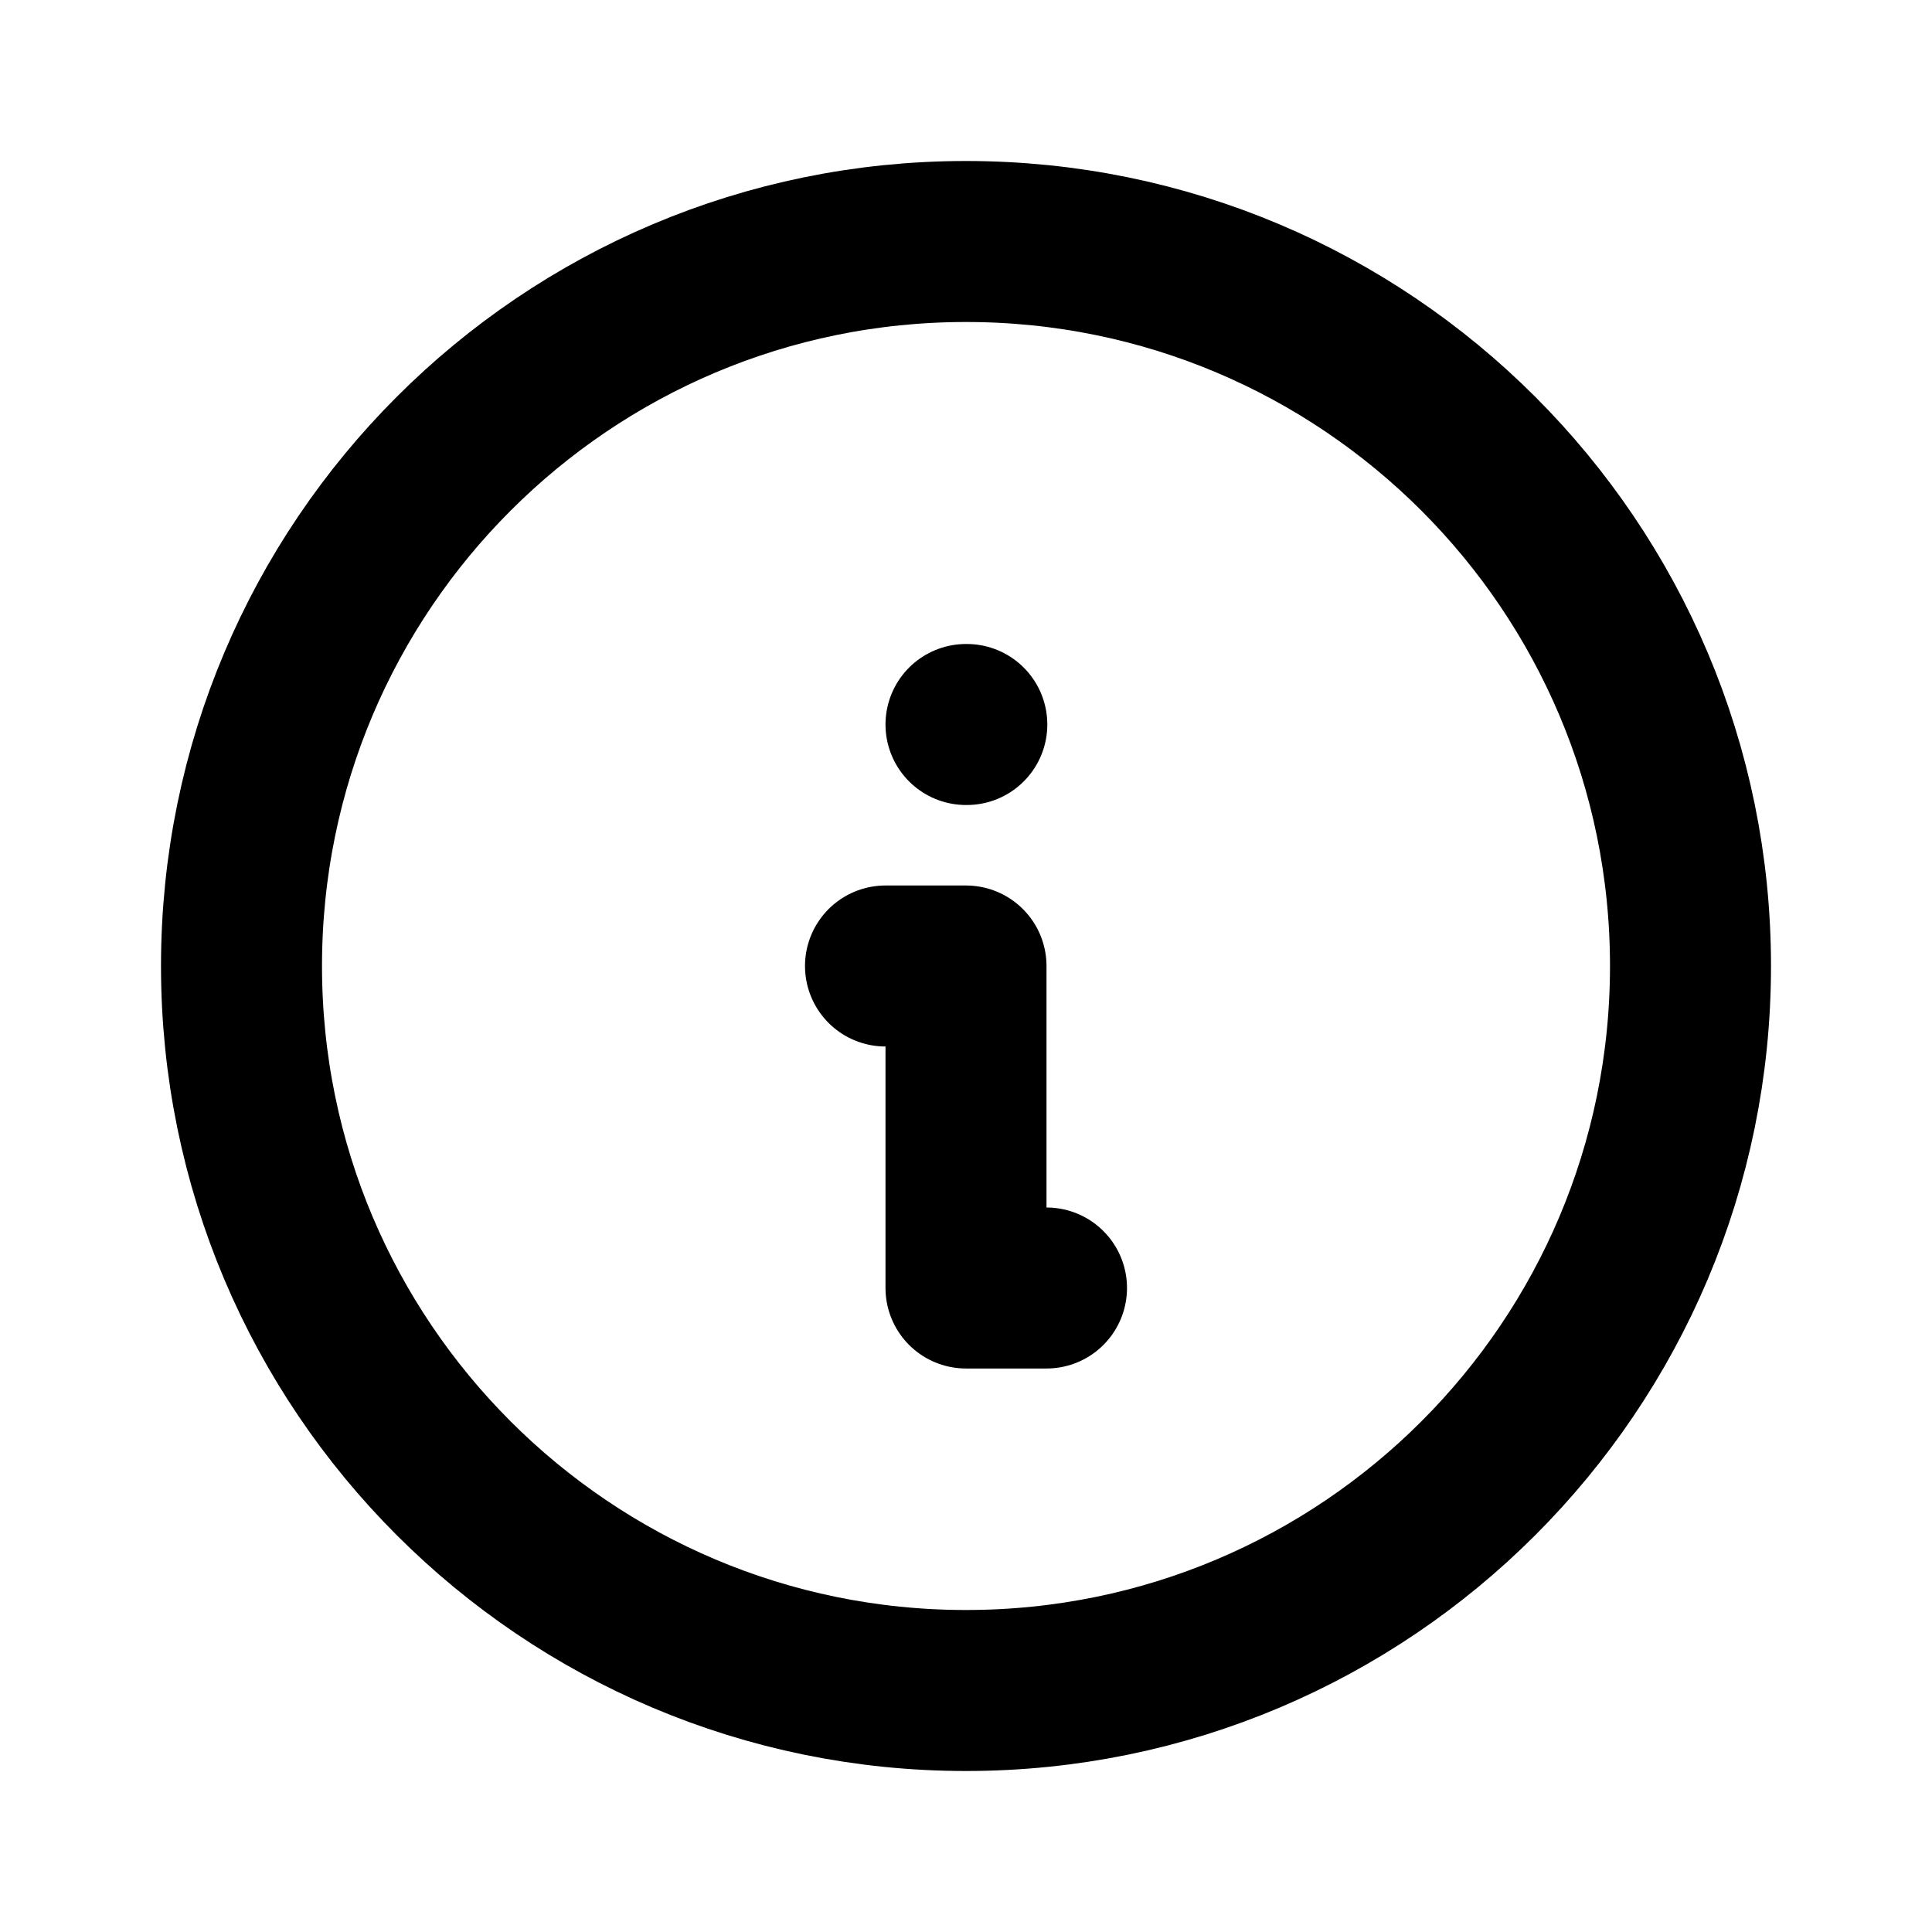
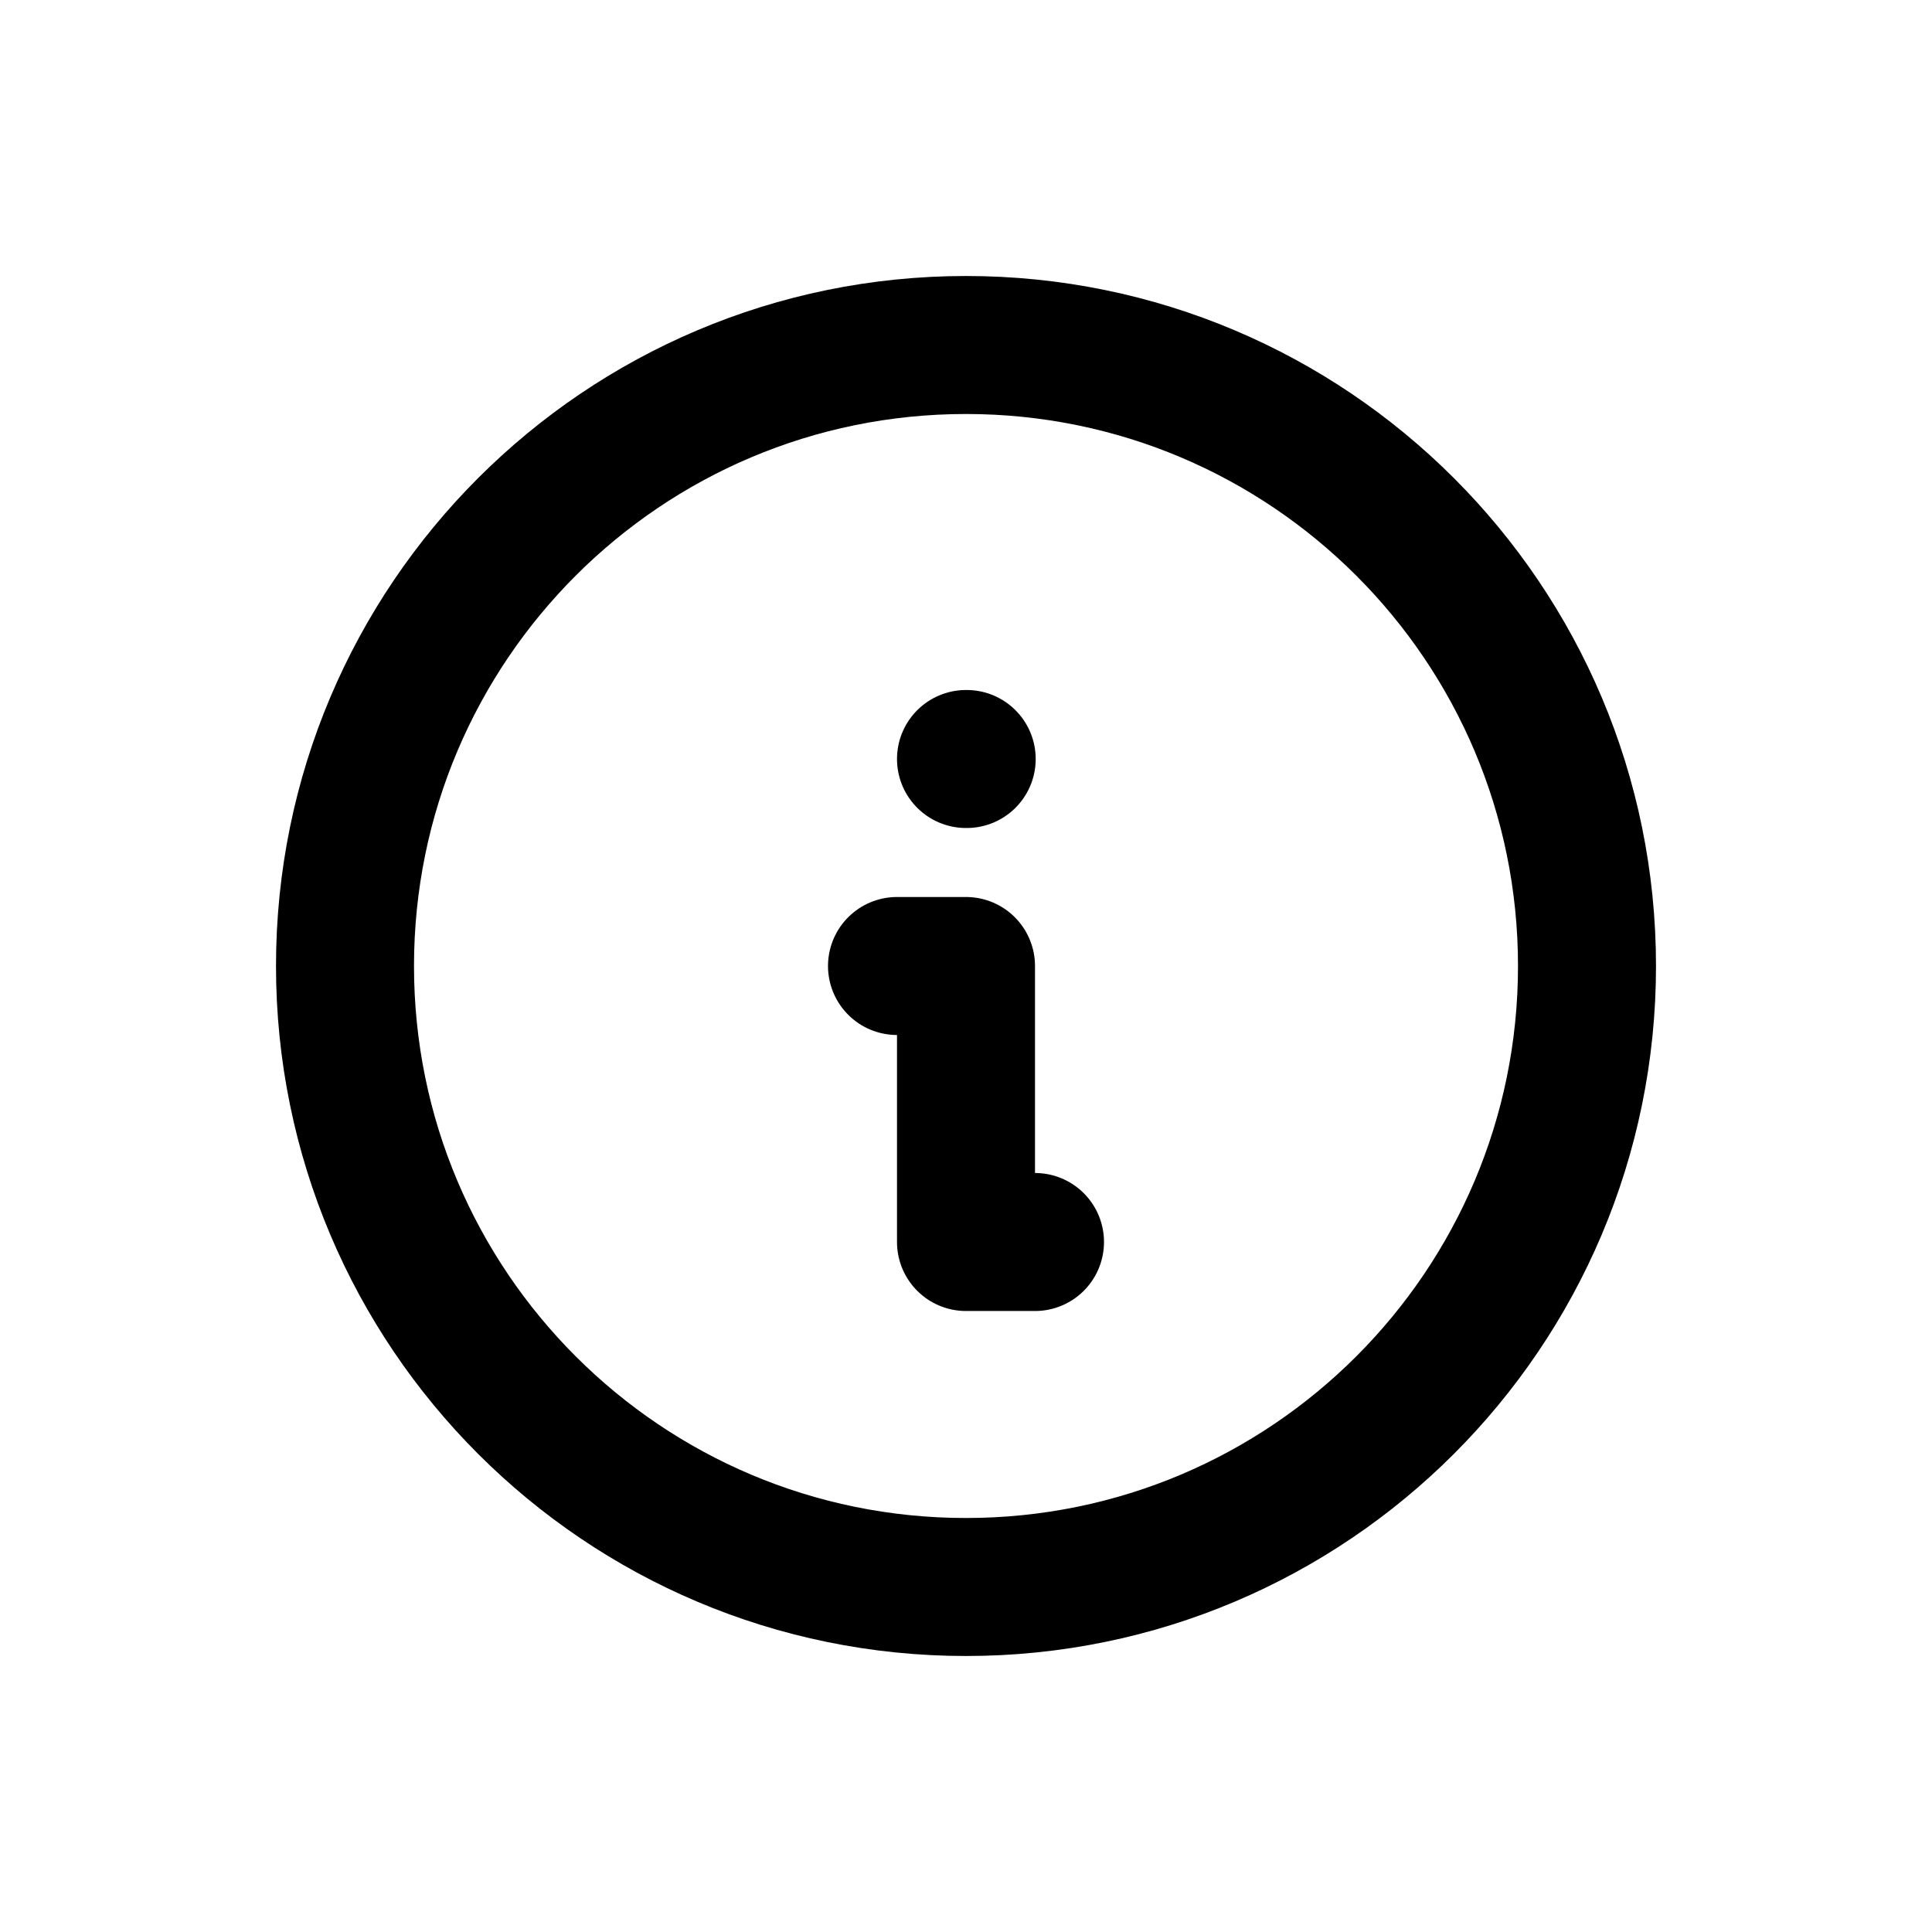
- <svg xmlns="http://www.w3.org/2000/svg" viewBox="0 0 24 24" fill="none" stroke="currentColor" stroke-width="2" stroke-linecap="round" stroke-linejoin="round">
+ <svg xmlns="http://www.w3.org/2000/svg" viewBox="-2 -2 28 28" fill="none" stroke="currentColor" stroke-width="2" stroke-linecap="round" stroke-linejoin="round">
  <path d="M3 12a9 9 0 1 0 18 0a9 9 0 0 0 -18 0" />
  <path d="M12 9h.01" />
  <path d="M11 12h1v4h1" />
</svg>
